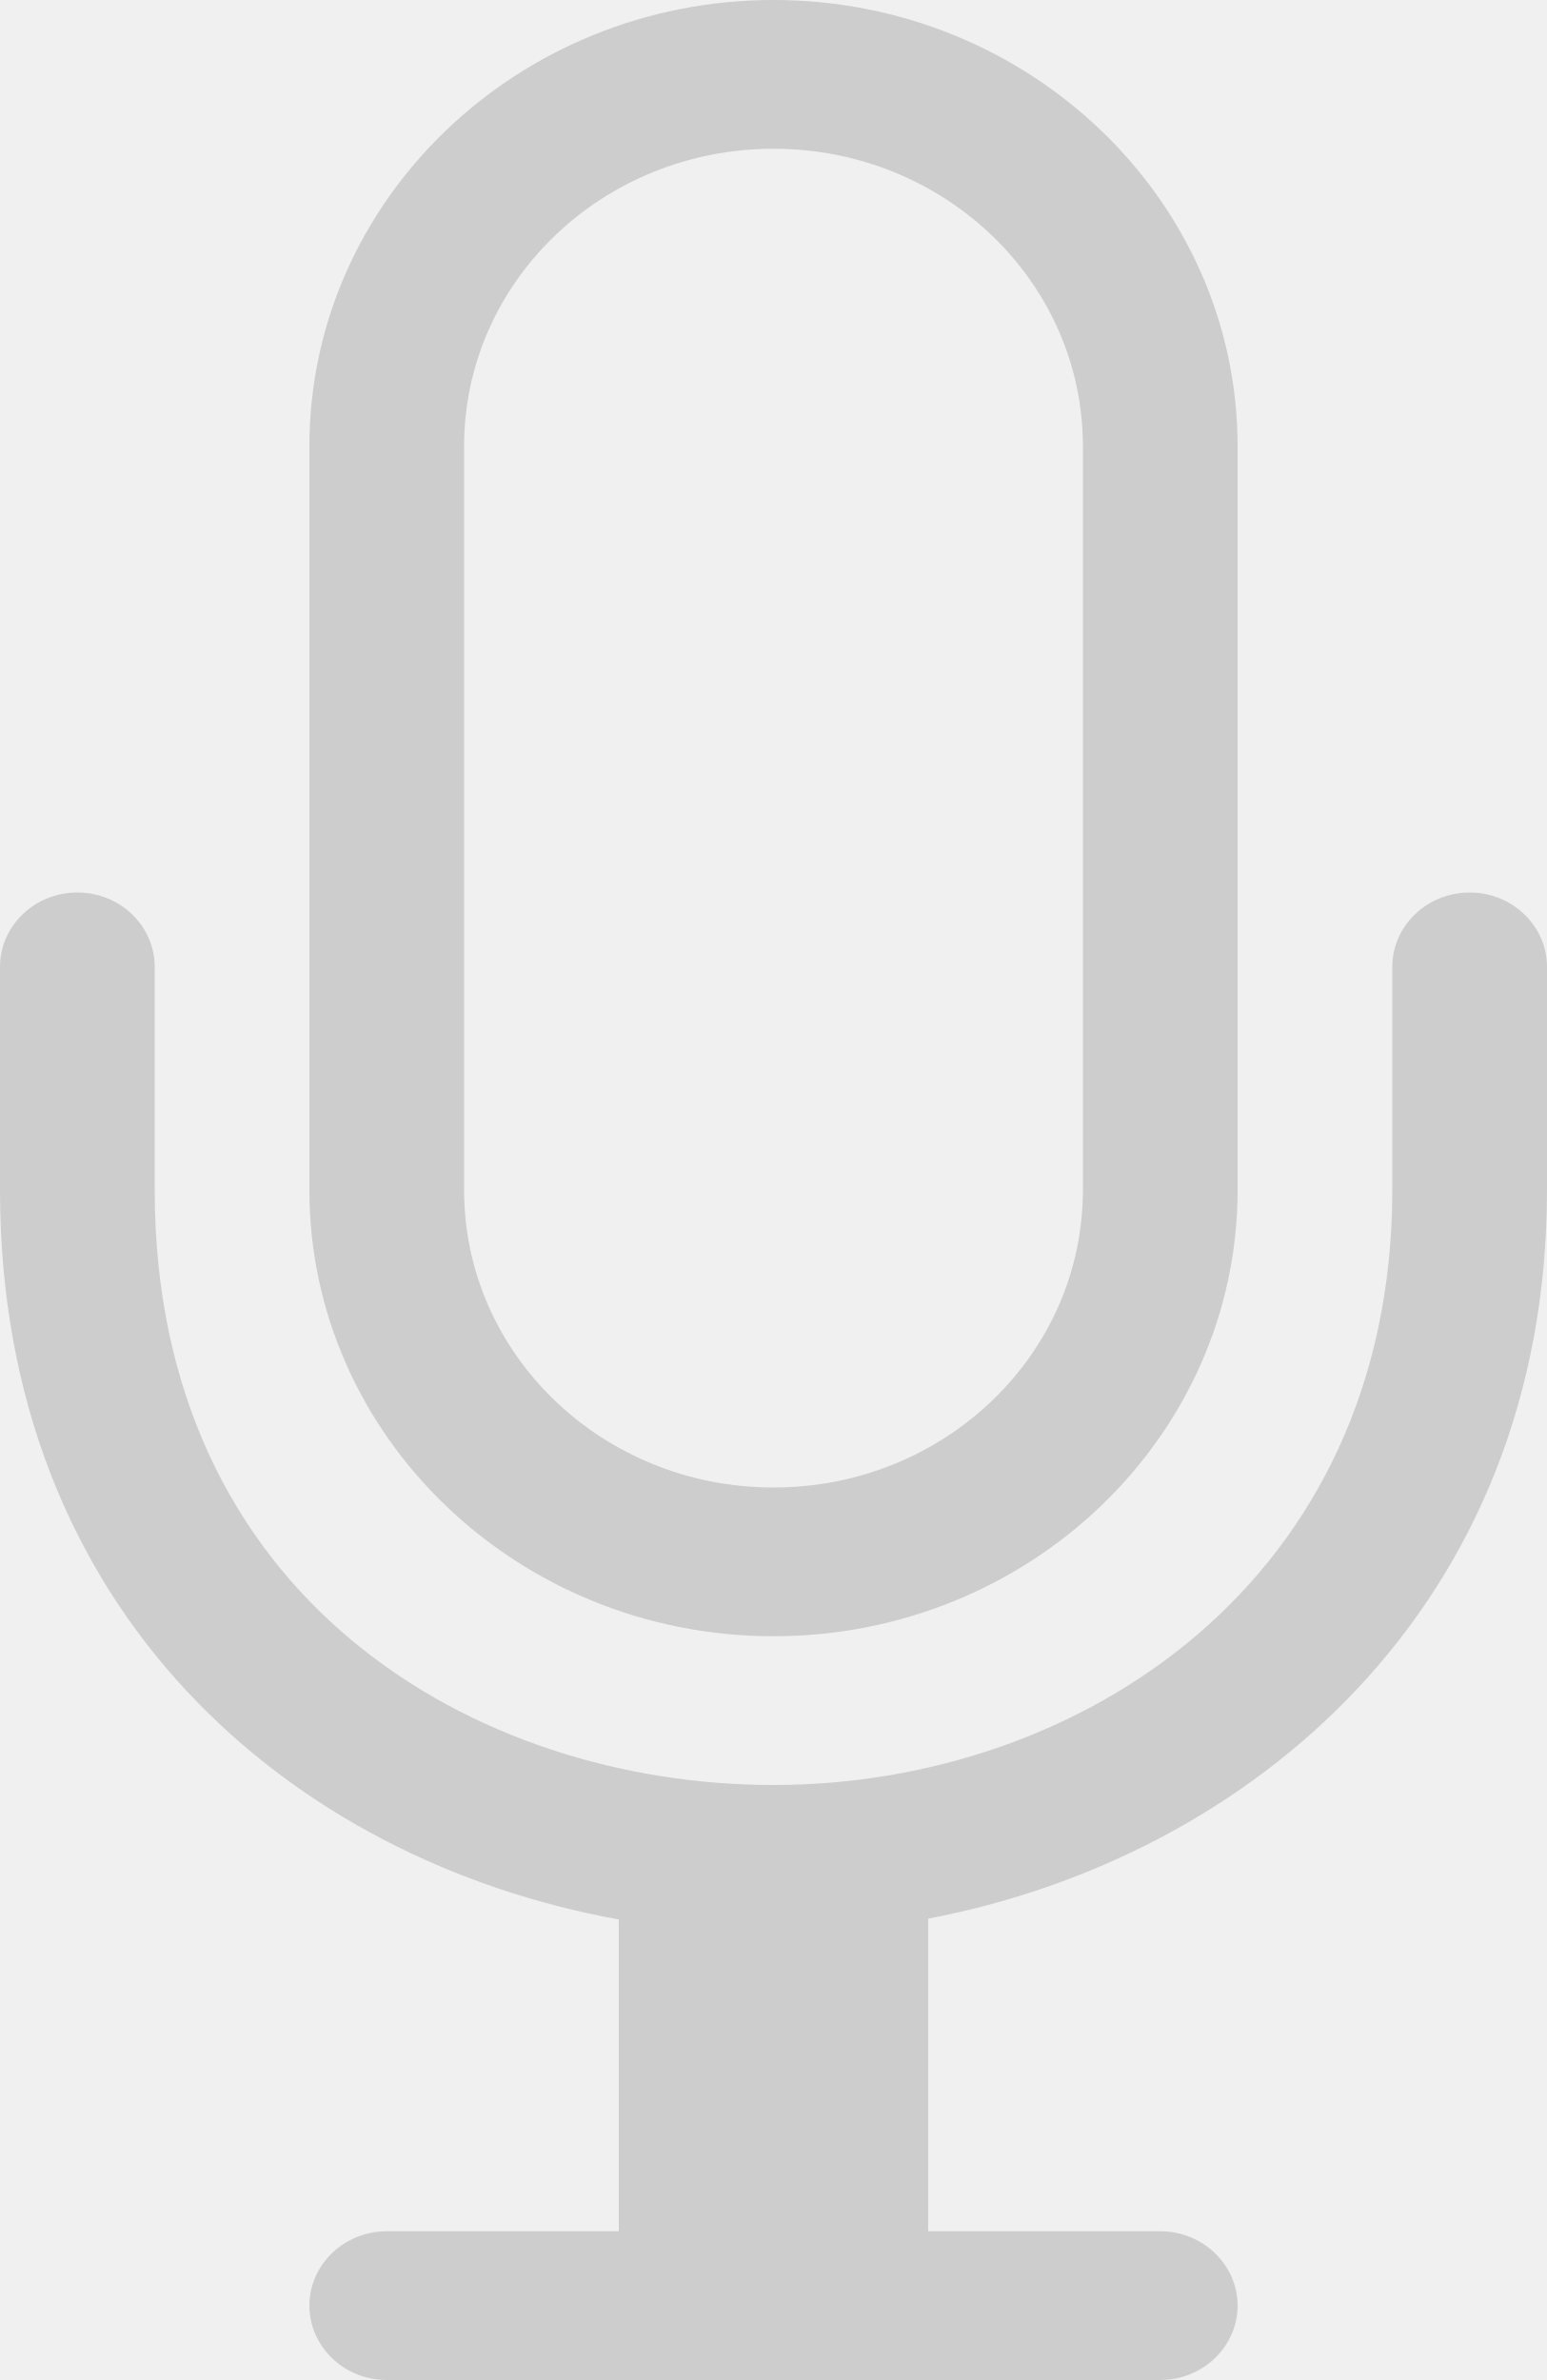
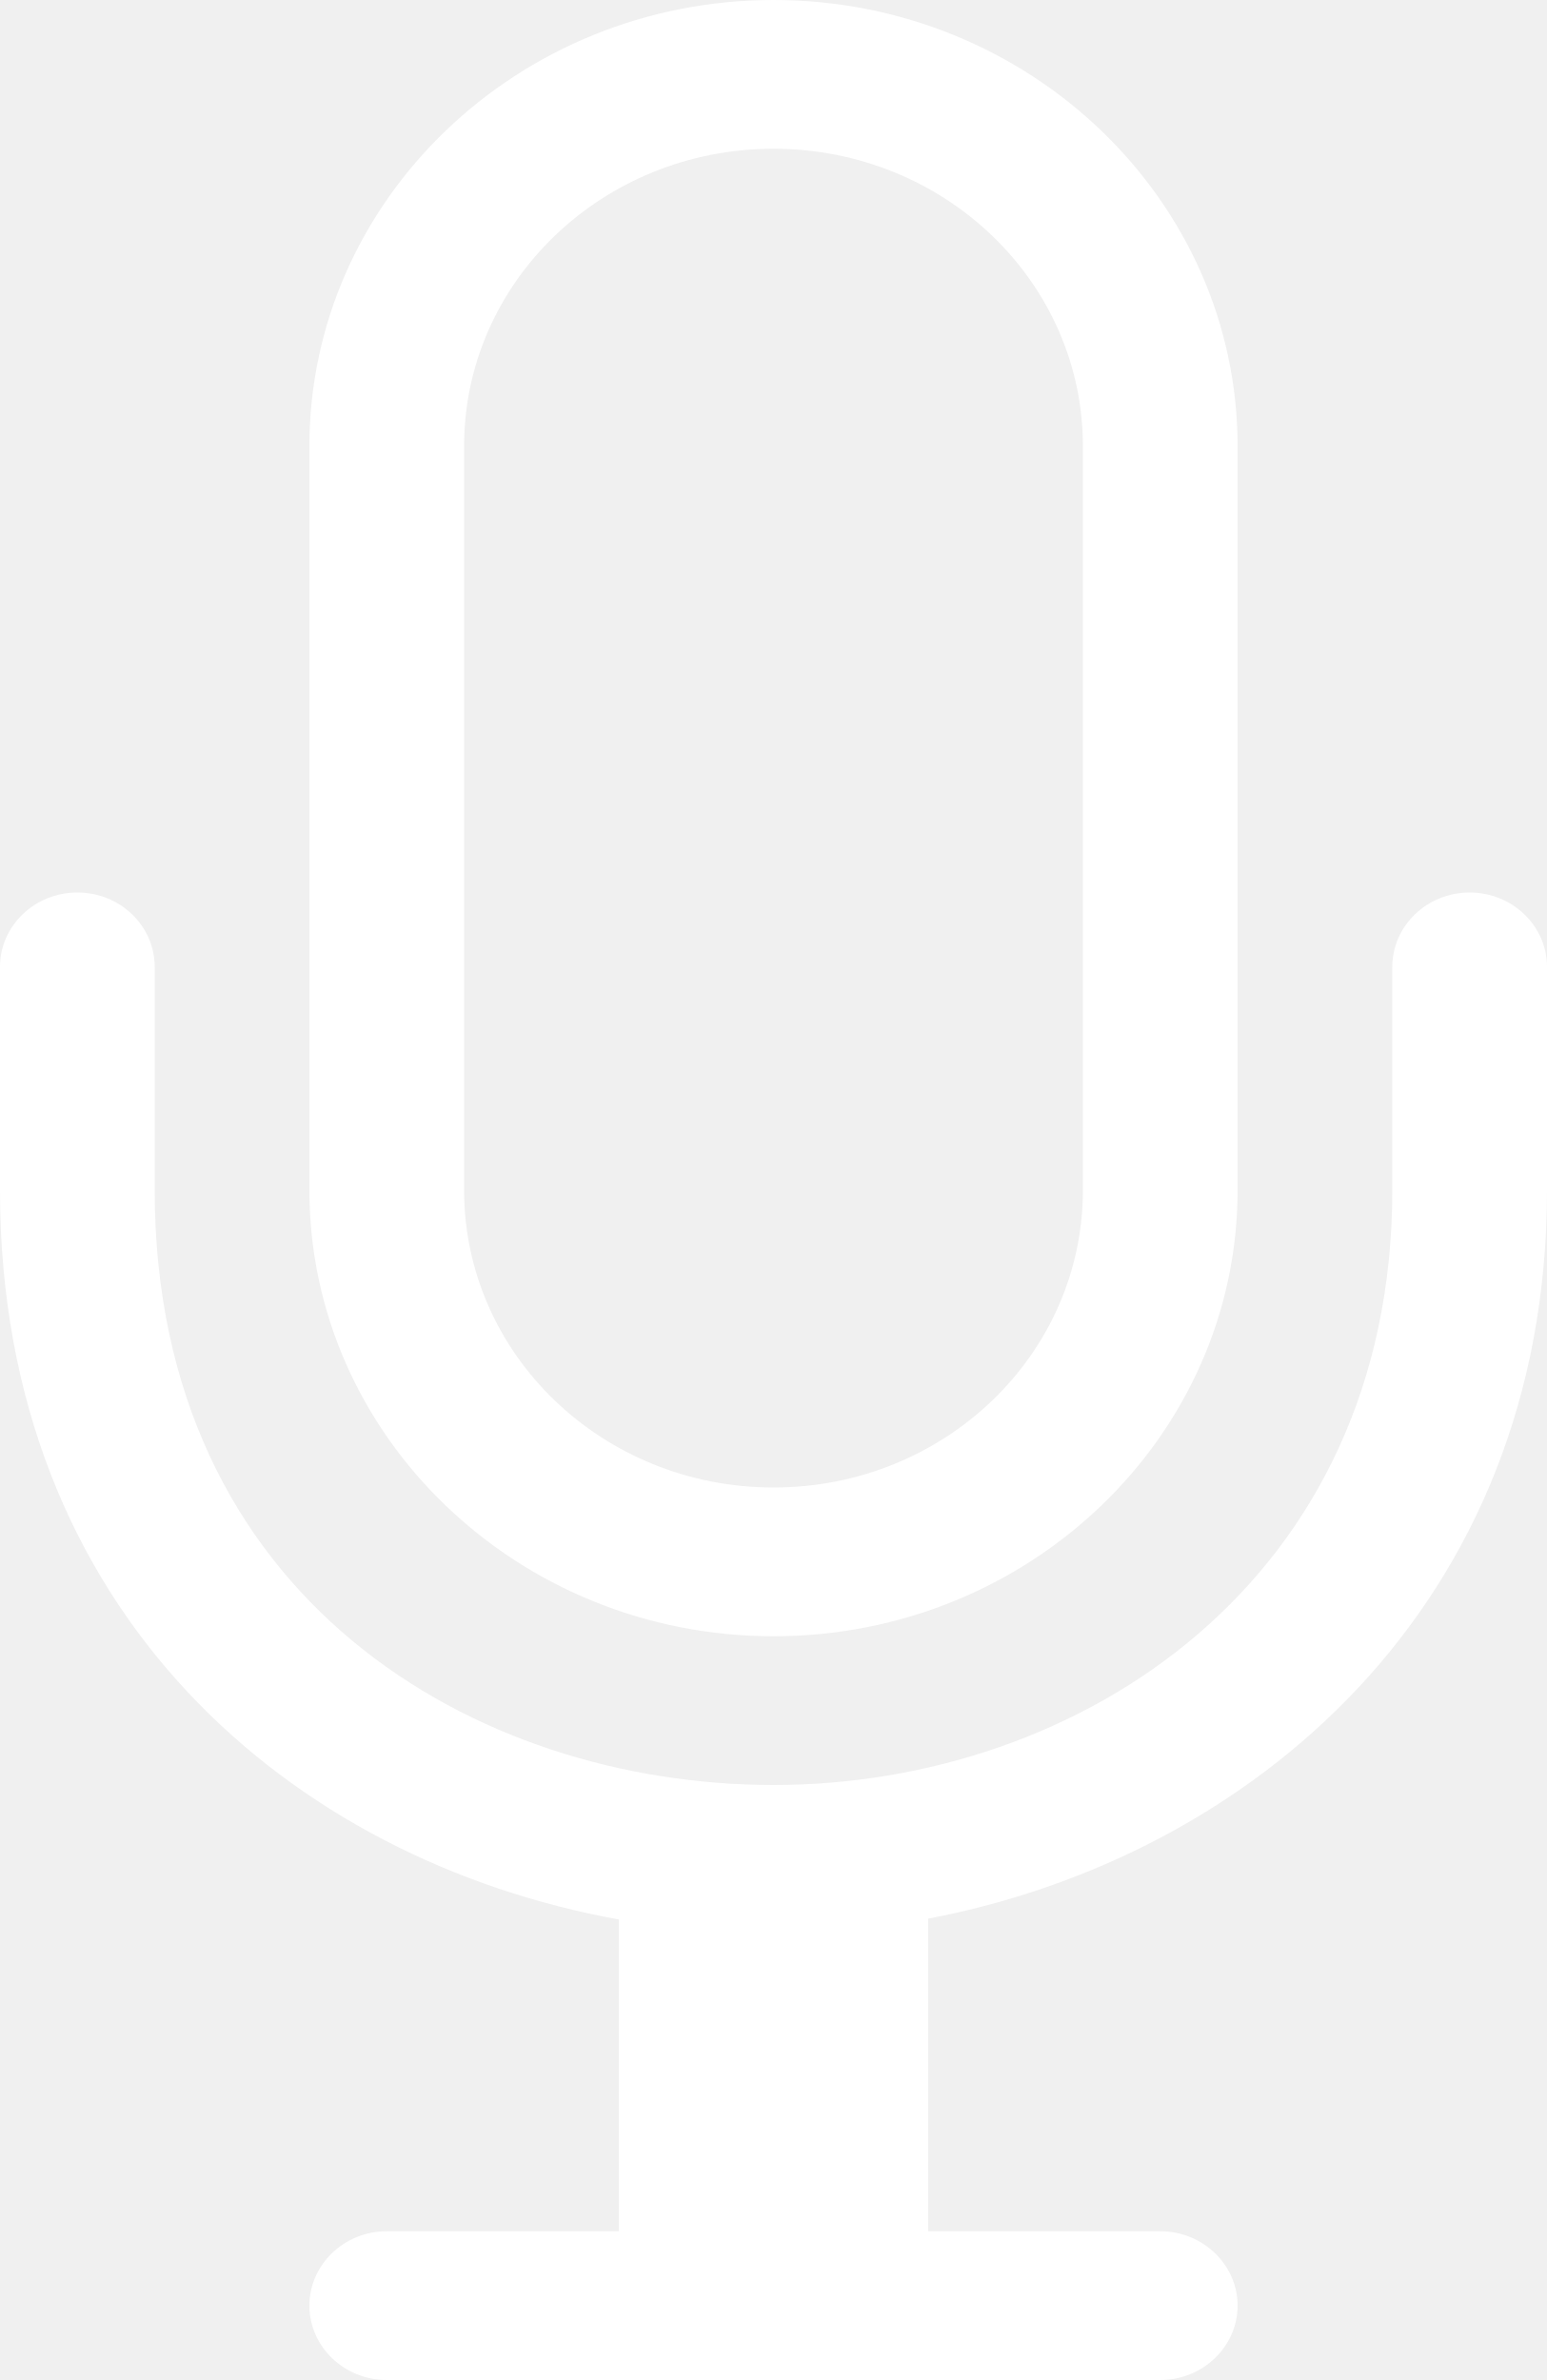
- <svg xmlns="http://www.w3.org/2000/svg" width="13" height="20" viewBox="0 0 13 20" fill="none">
-   <path fill-rule="evenodd" clip-rule="evenodd" d="M5.2 16.13V18.75H3.25C2.891 18.75 2.6 19.031 2.6 19.375C2.6 19.719 2.891 20 3.25 20H9.75C10.108 20 10.4 19.719 10.4 19.375C10.4 19.031 10.108 18.75 9.75 18.75H7.8V16.123C10.508 15.608 13 13.501 13 10V8.125C13 7.78 12.708 7.5 12.35 7.5C11.992 7.5 11.7 7.78 11.7 8.125V10C11.7 13.282 9.082 15 6.5 15C3.995 15 1.3 13.435 1.3 10V8.125C1.3 7.78 1.009 7.5 0.65 7.5C0.291 7.5 0 7.78 0 8.125V10C0 13.55 2.448 15.632 5.2 16.13ZM6.5 13.75C8.65 13.75 10.4 12.068 10.4 10V3.75C10.4 1.683 8.65 0 6.5 0C4.35 0 2.6 1.683 2.6 3.75V10C2.6 12.068 4.35 13.75 6.5 13.75ZM3.9 3.75C3.9 2.369 5.063 1.25 6.5 1.25C7.937 1.25 9.1 2.369 9.1 3.75V10C9.1 11.382 7.937 12.5 6.5 12.5C5.063 12.5 3.9 11.382 3.9 10V3.75Z" fill="#CDCDCD" />
+ <svg xmlns="http://www.w3.org/2000/svg" width="13" height="20" viewBox="0 0 13 20" fill="#ffffff">
+   <path fill-rule="evenodd" clip-rule="evenodd" d="M5.2 16.13V18.75H3.25C2.891 18.75 2.6 19.031 2.6 19.375C2.6 19.719 2.891 20 3.25 20H9.75C10.108 20 10.4 19.719 10.4 19.375C10.4 19.031 10.108 18.75 9.75 18.75H7.8V16.123C10.508 15.608 13 13.501 13 10V8.125C13 7.78 12.708 7.5 12.35 7.5C11.992 7.5 11.7 7.78 11.7 8.125V10C11.7 13.282 9.082 15 6.5 15C3.995 15 1.3 13.435 1.3 10V8.125C1.3 7.78 1.009 7.5 0.65 7.5C0.291 7.5 0 7.78 0 8.125V10C0 13.55 2.448 15.632 5.2 16.13ZM6.5 13.75C8.65 13.75 10.4 12.068 10.4 10V3.75C10.4 1.683 8.65 0 6.5 0C4.35 0 2.6 1.683 2.6 3.75V10C2.6 12.068 4.35 13.75 6.5 13.75ZM3.9 3.75C3.9 2.369 5.063 1.25 6.5 1.25C7.937 1.25 9.1 2.369 9.1 3.75V10C9.1 11.382 7.937 12.5 6.5 12.5C5.063 12.5 3.9 11.382 3.9 10V3.75Z" fill="#ffffff" />
</svg>
